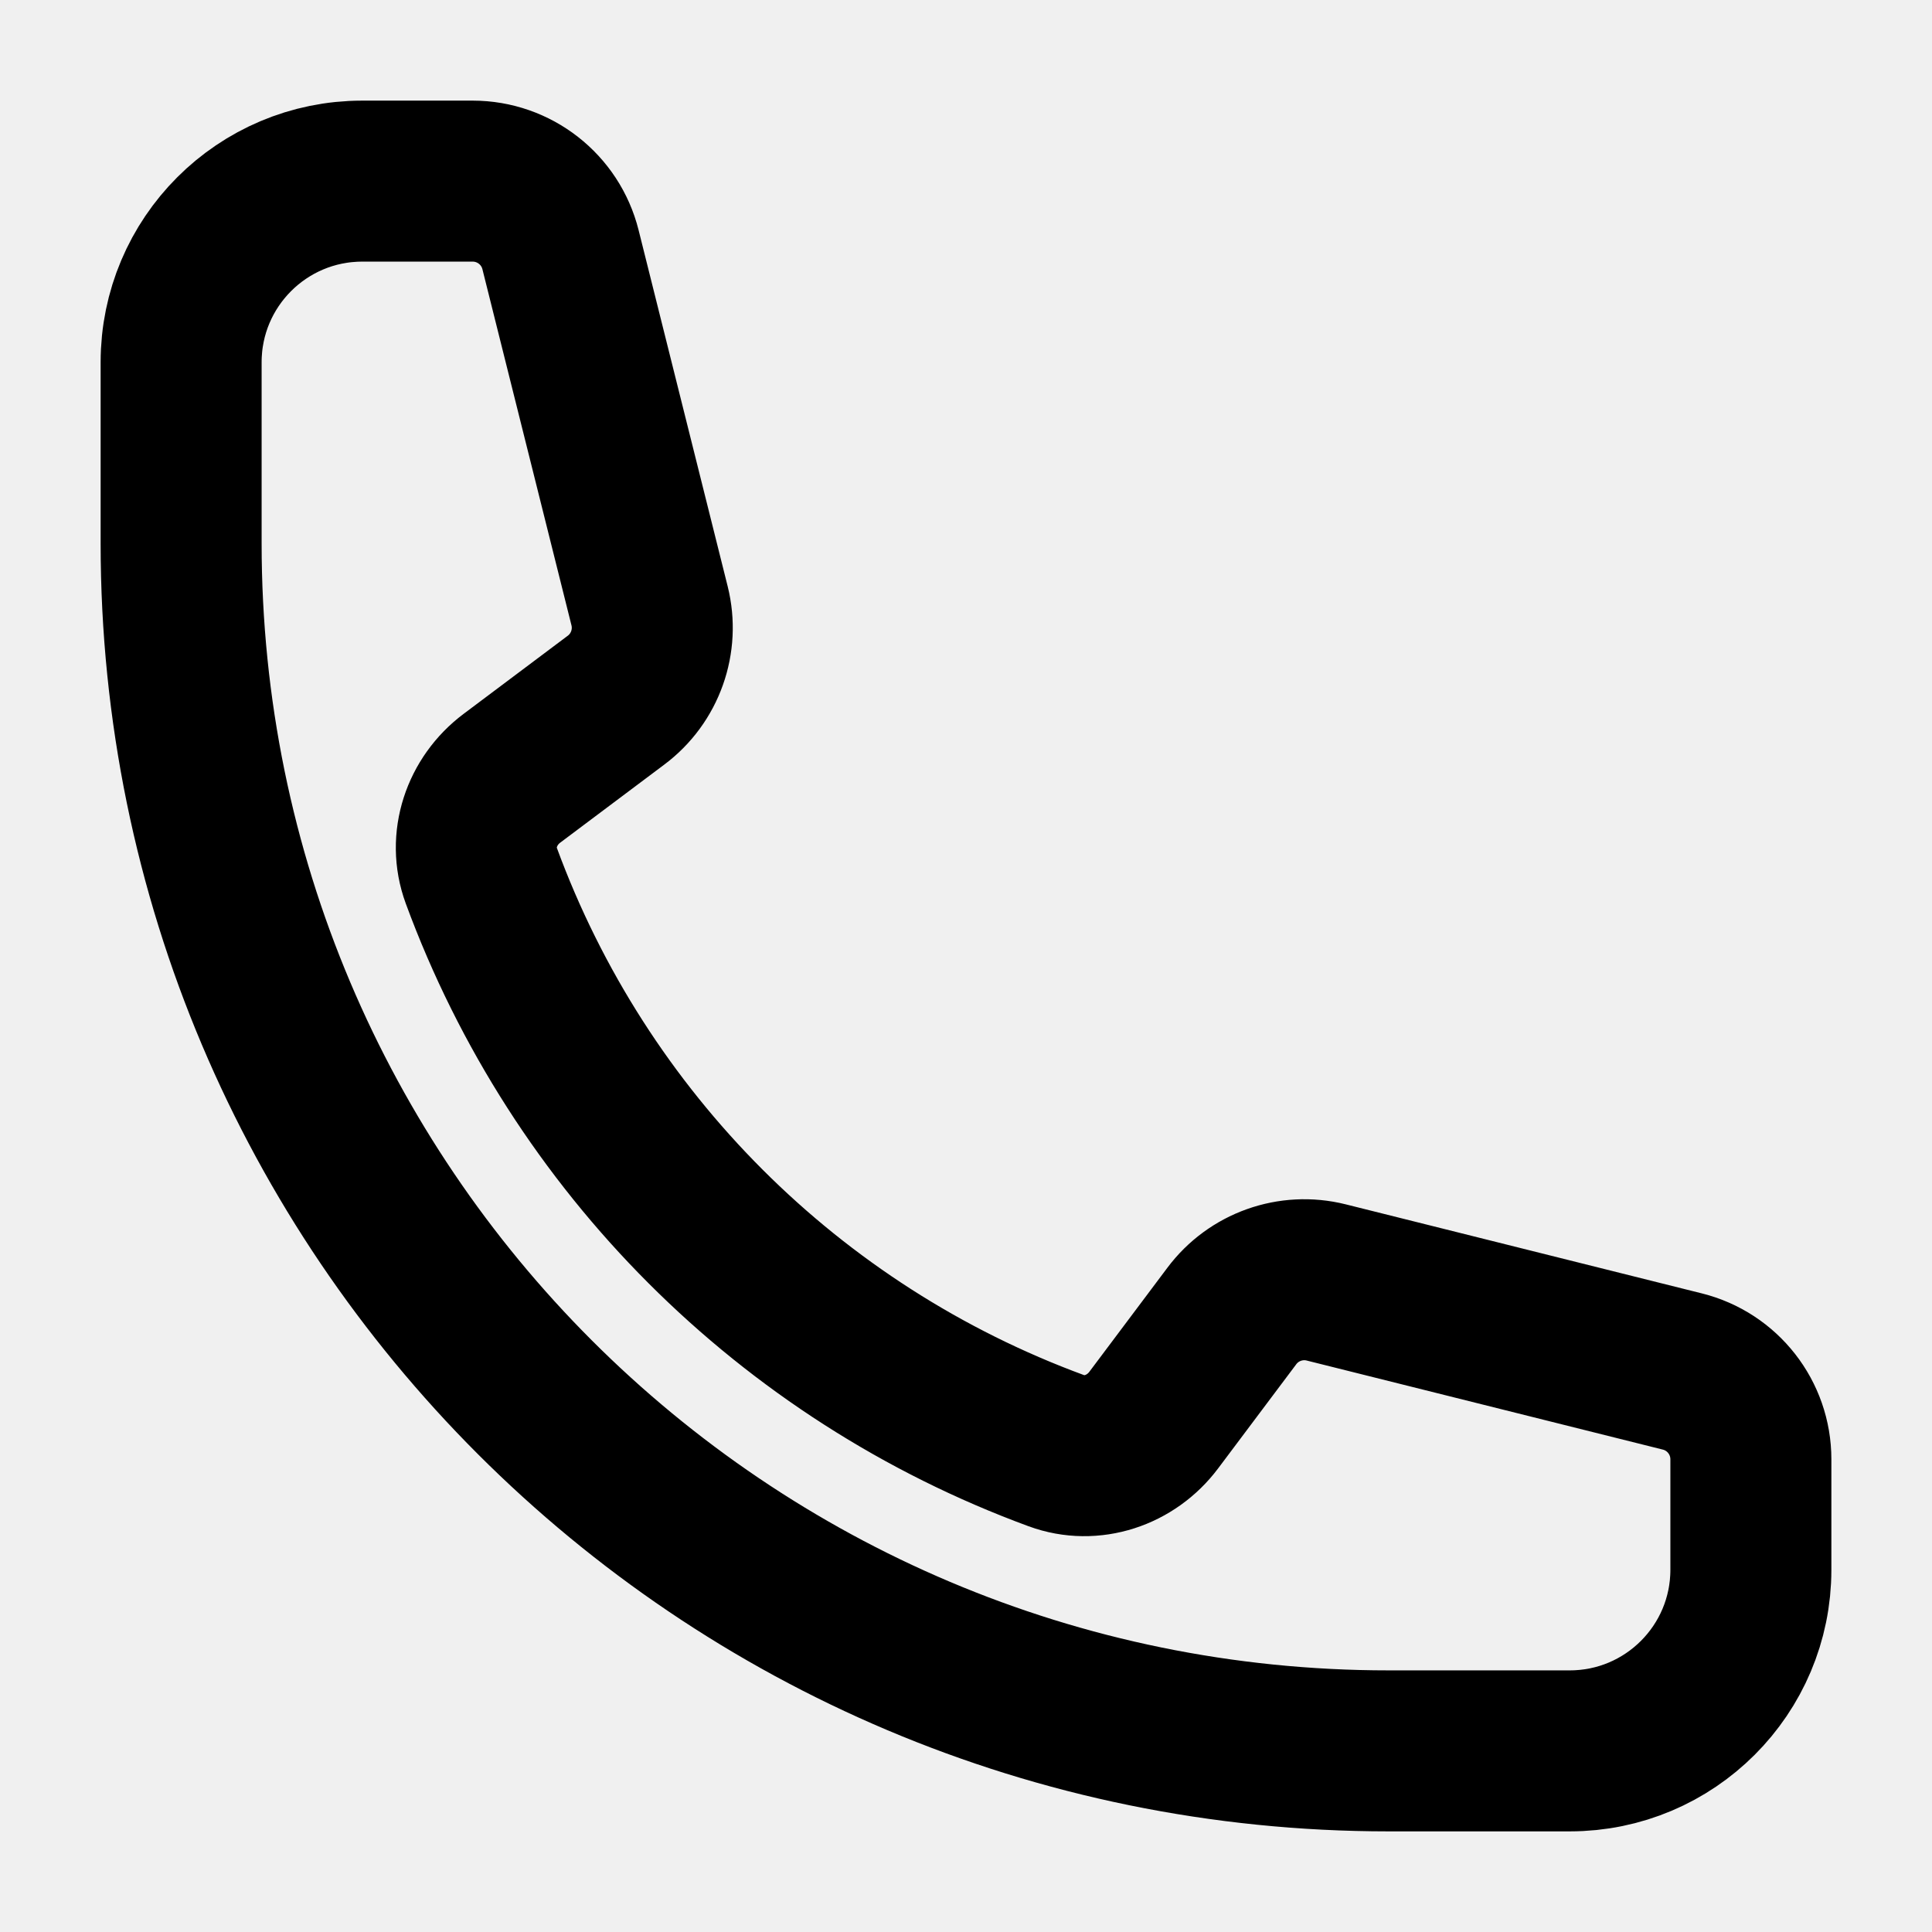
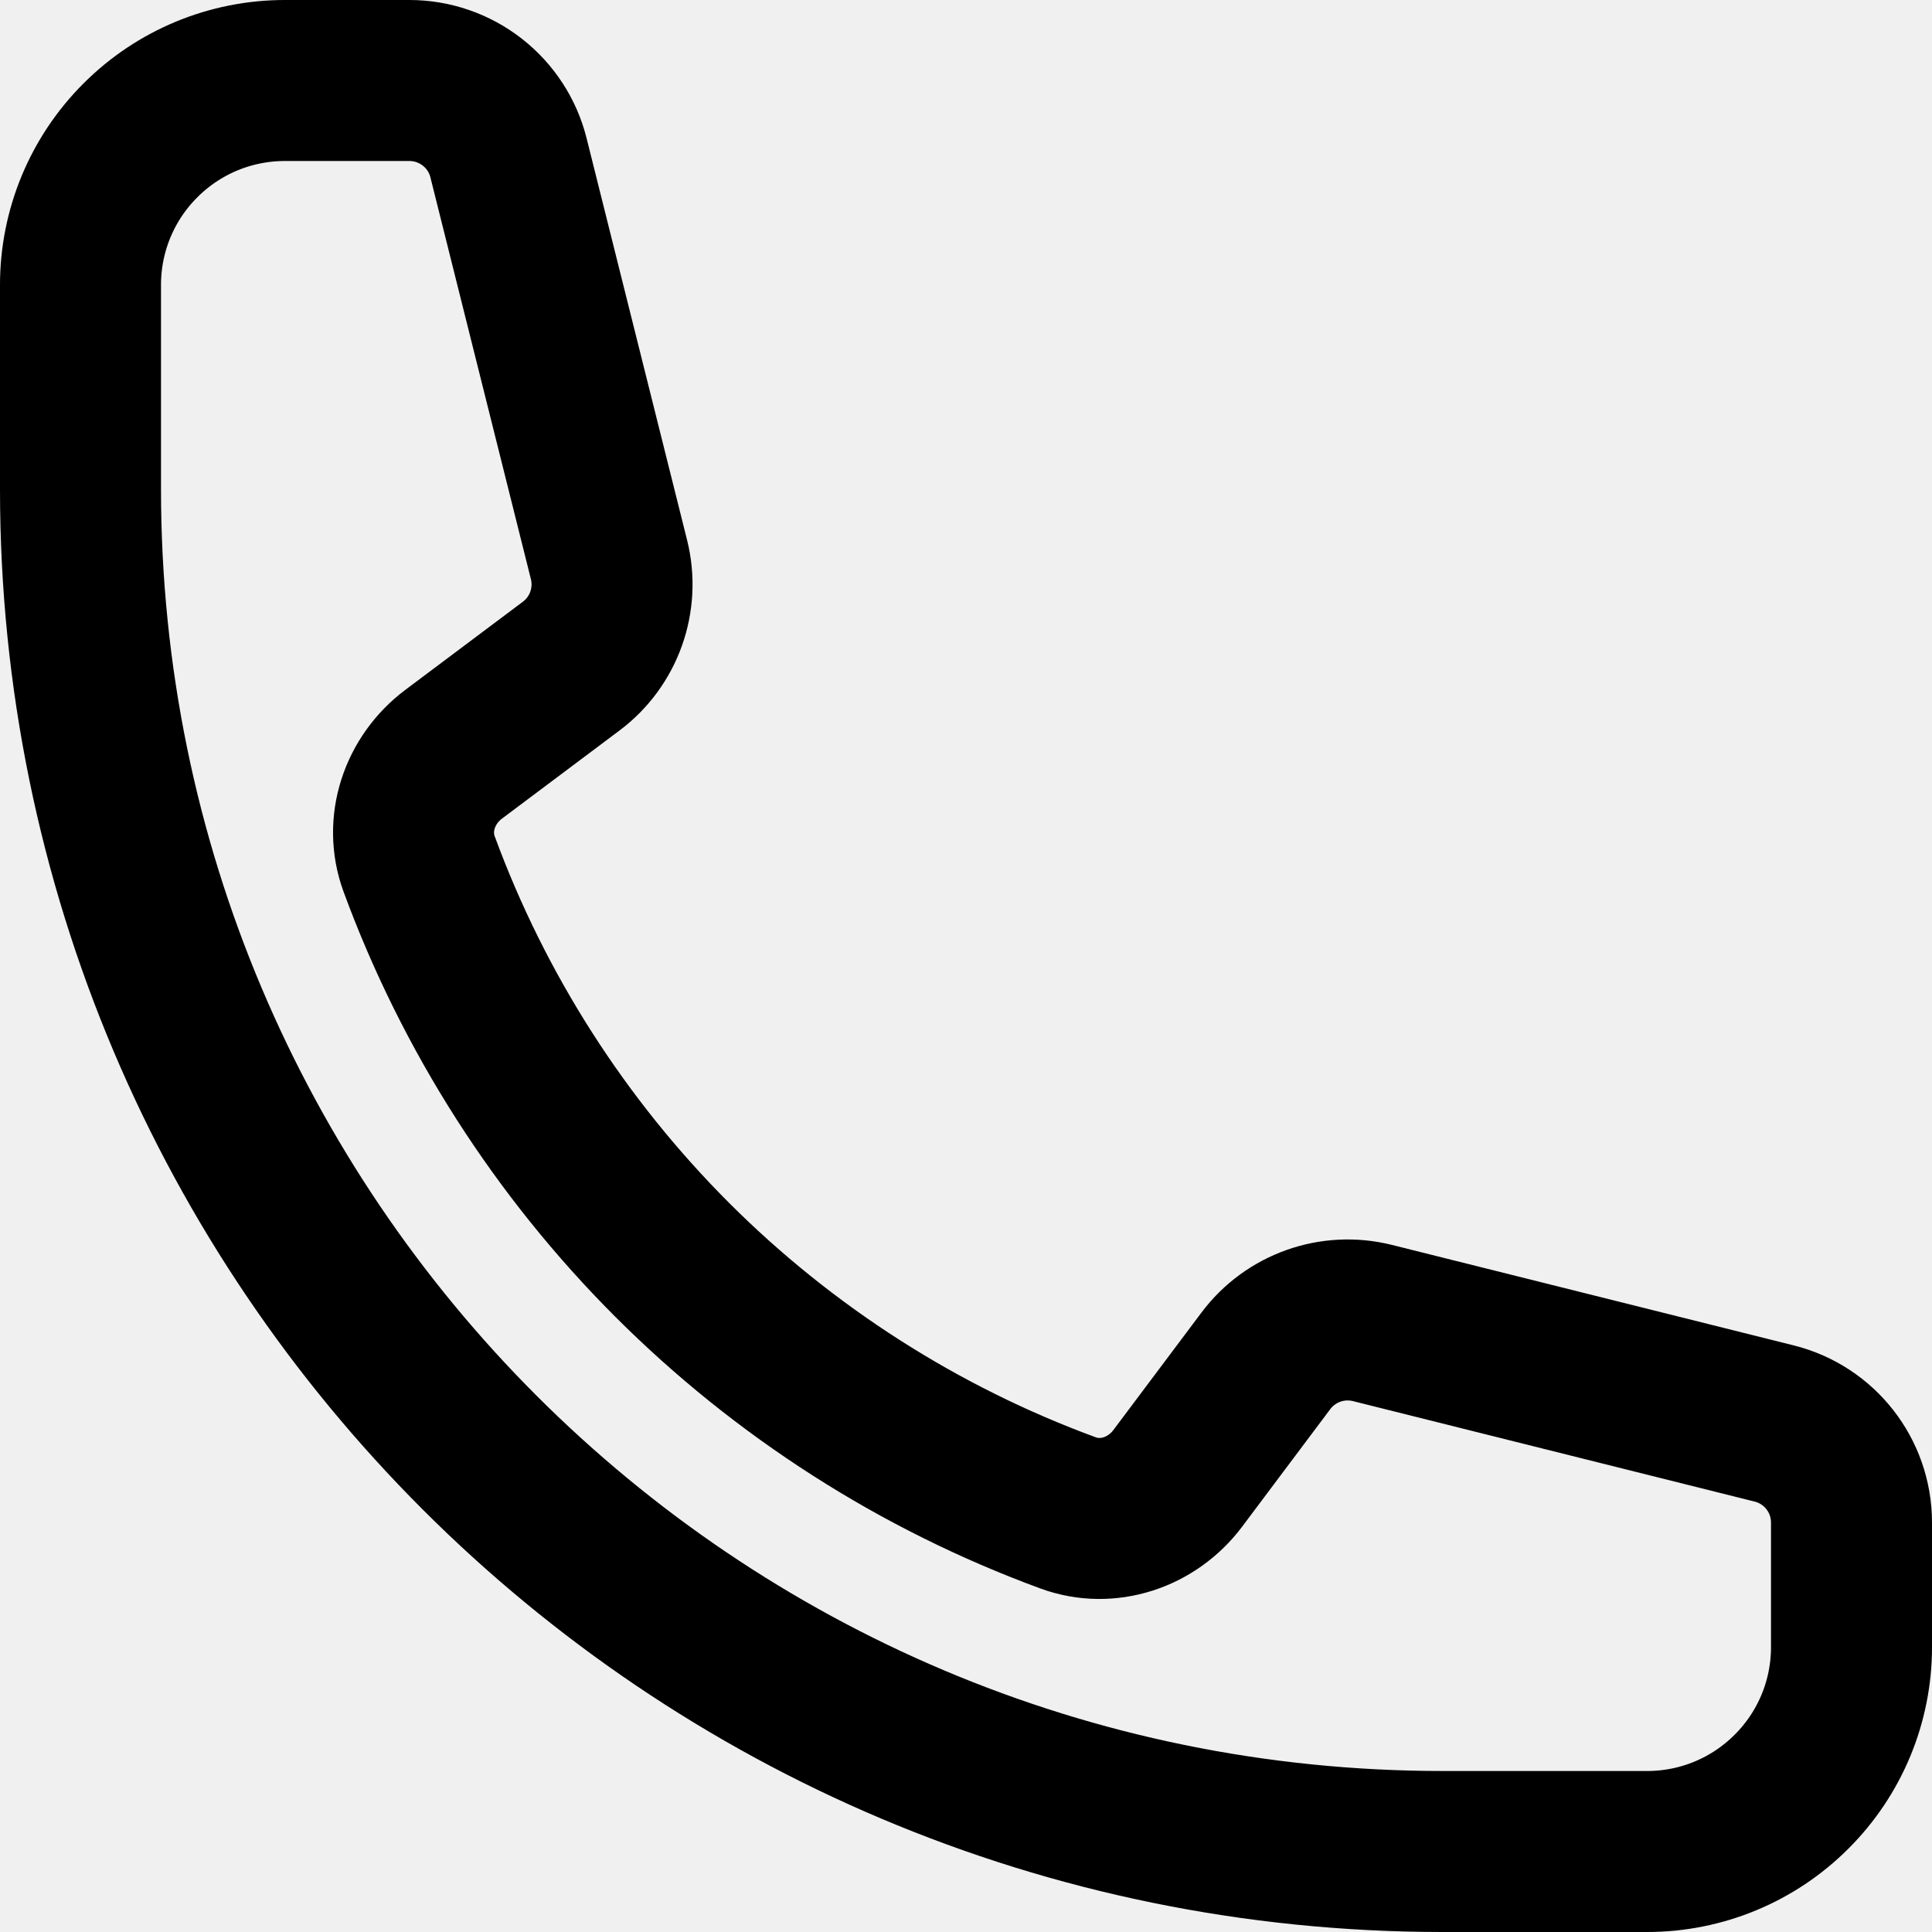
- <svg xmlns="http://www.w3.org/2000/svg" fill="none" viewBox="0 0 24 24" stroke-width="2" stroke="currentColor" class="size-6">
-   <path stroke-linecap="round" stroke-linejoin="round" d="M2.25 6.75c0 8.284 6.716 15 15 15h2.25a2.25 2.25 0 0 0 2.25-2.25v-1.372c0-.516-.351-.966-.852-1.091l-4.423-1.106c-.44-.11-.902.055-1.173.417l-.97 1.293c-.282.376-.769.542-1.21.38a12.035 12.035 0 0 1-7.143-7.143c-.162-.441.004-.928.38-1.21l1.293-.97c.363-.271.527-.734.417-1.173L6.963 3.102a1.125 1.125 0 0 0-1.091-.852H4.5A2.25 2.25 0 0 0 2.25 4.5v2.25Z" />
+ <svg xmlns="http://www.w3.org/2000/svg" width="24" height="24" viewBox="0 0 24 24" fill="none">
+   <g clip-path="url(#clip0_127_10)">
+     <path d="M1 6.077C1 15.423 8.577 23 17.923 23H20.462C21.135 23 21.78 22.733 22.256 22.256C22.733 21.78 23 21.135 23 20.462V18.914C23 18.331 22.604 17.824 22.039 17.683L17.049 16.435C16.552 16.311 16.031 16.497 15.725 16.905L14.631 18.364C14.313 18.788 13.763 18.976 13.266 18.793C11.419 18.114 9.742 17.041 8.35 15.65C6.959 14.258 5.886 12.581 5.207 10.734C5.024 10.237 5.212 9.687 5.636 9.369L7.095 8.275C7.504 7.969 7.689 7.447 7.565 6.951L6.317 1.961C6.249 1.687 6.09 1.443 5.867 1.269C5.644 1.095 5.369 1 5.086 1H3.538C2.865 1 2.22 1.267 1.744 1.744C1.267 2.22 1 2.865 1 3.538V6.077Z" stroke="black" stroke-width="2" stroke-linecap="round" stroke-linejoin="round" />
+   </g>
+   <defs>
+     <clipPath id="clip0_127_10">
+       <rect width="24" height="24" fill="white" />
+     </clipPath>
+   </defs>
</svg>
